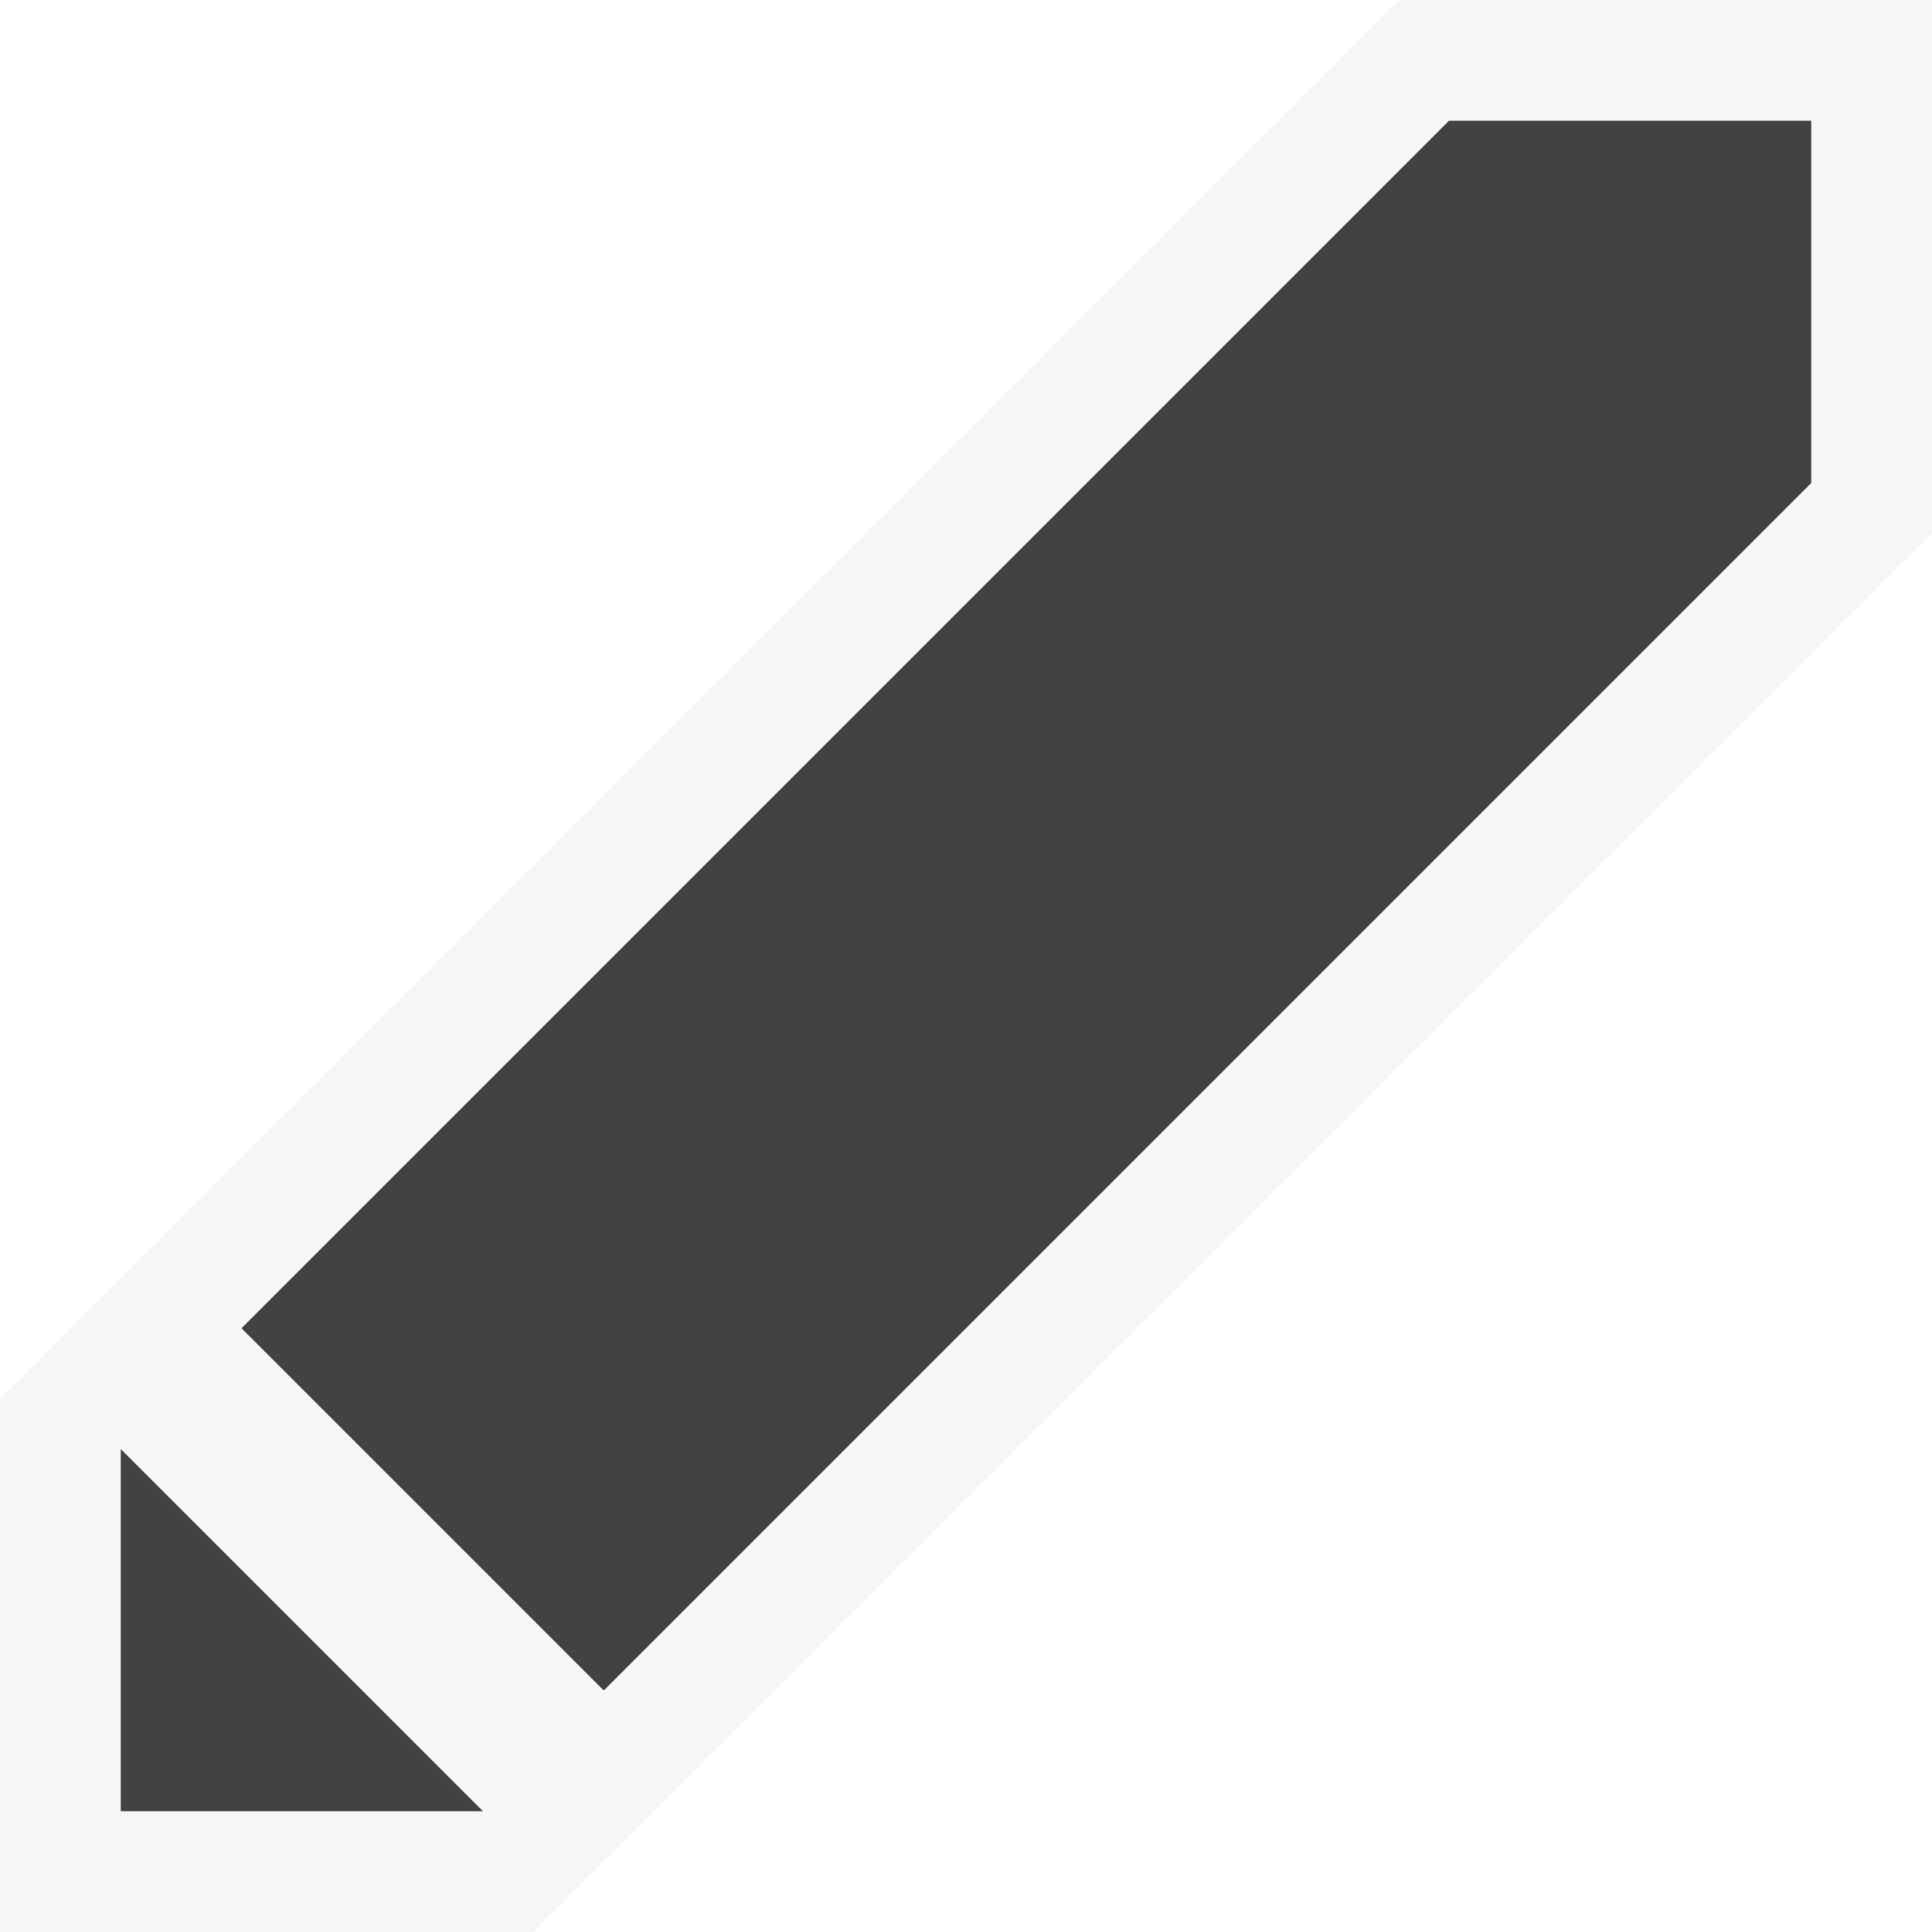
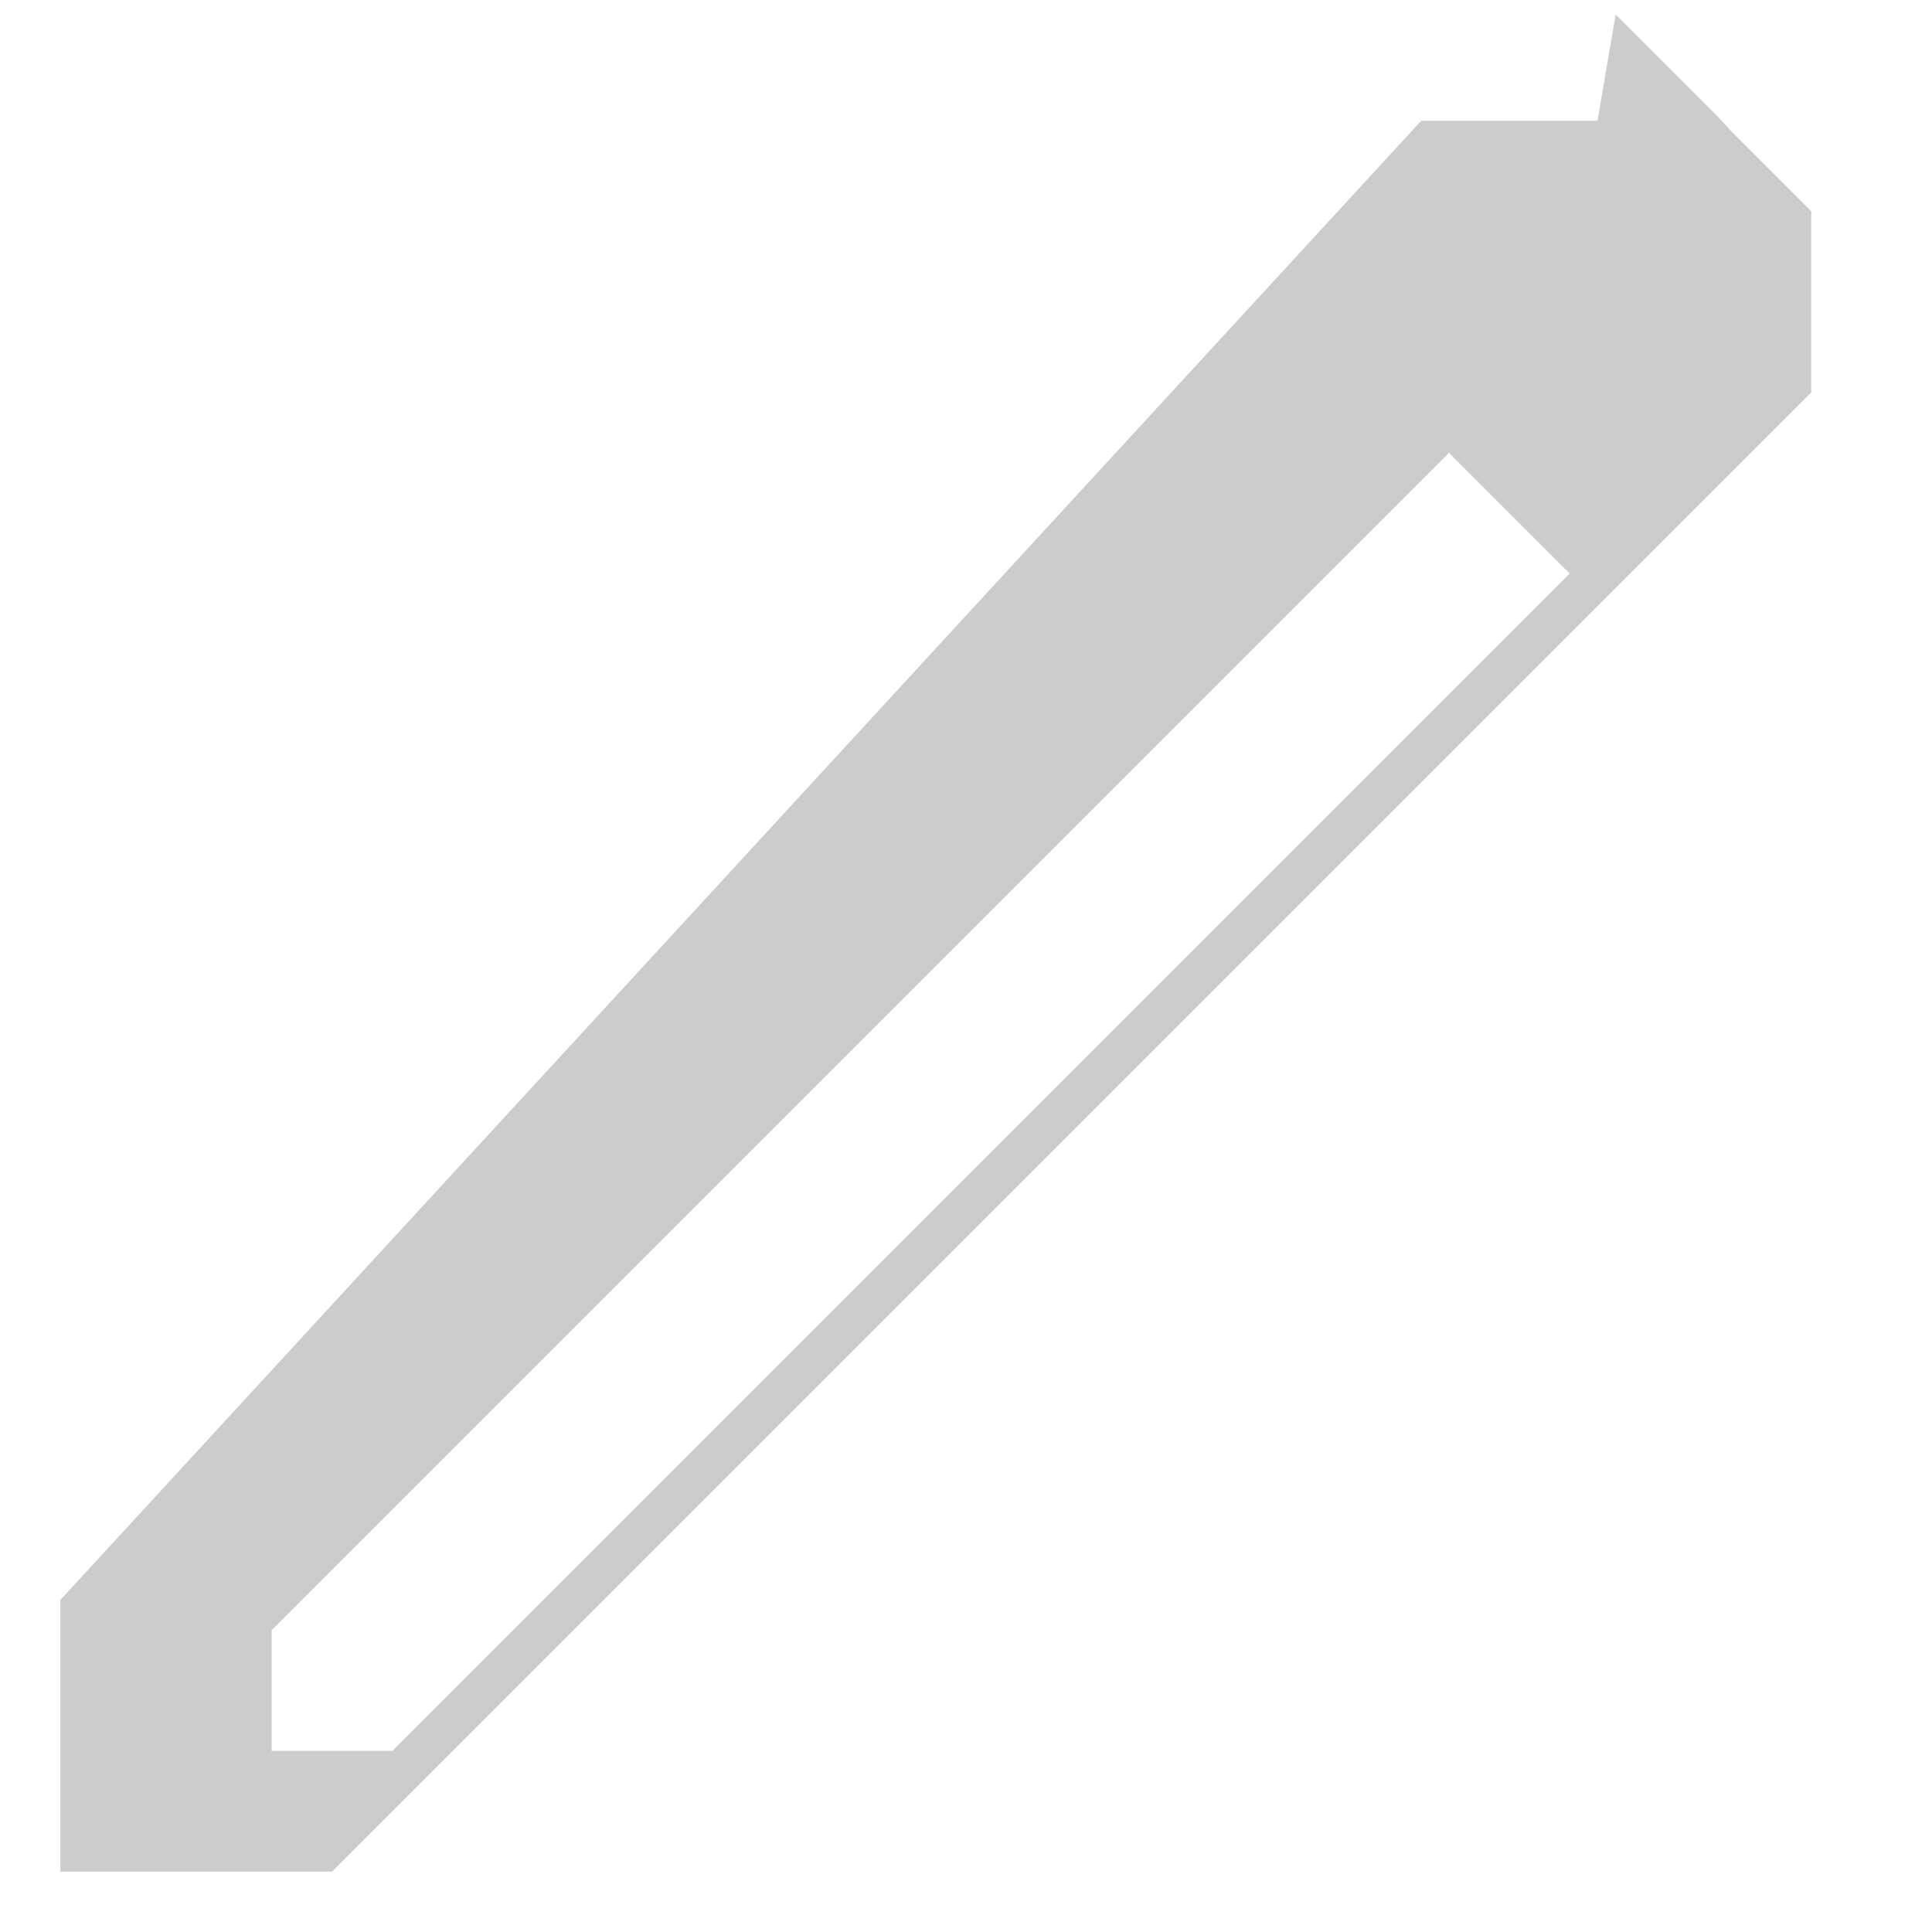
- <svg xmlns="http://www.w3.org/2000/svg" viewBox="0 0 16 16">
-   <style>.st0{fill:#f6f6f6}.st1{fill:#424242}</style>
-   <path class="st0" d="M16 0v4.414L4.414 16H0v-4.414L11.586 0H16z" id="outline" />
-   <path class="st1" d="M15 4L5 14l-3-3L12 1h3v3zM1 15h3l-3-3v3z" id="icon_x5F_bg" />
+ <svg xmlns="http://www.w3.org/2000/svg" width="16" height="16" viewBox="0 0 16 16" fill="currentColor">
+   <path d="M13.23 1h-1.46L.5 13.25v2.25H2.75L15 3.25V1.75l-.5-.5-.15-.15-.12-.13-.85-.85zM2.25 14.5v-1l9.75-9.75 1 1-9.75 9.75h-1z" fill="#CCCCCC" />
</svg>
